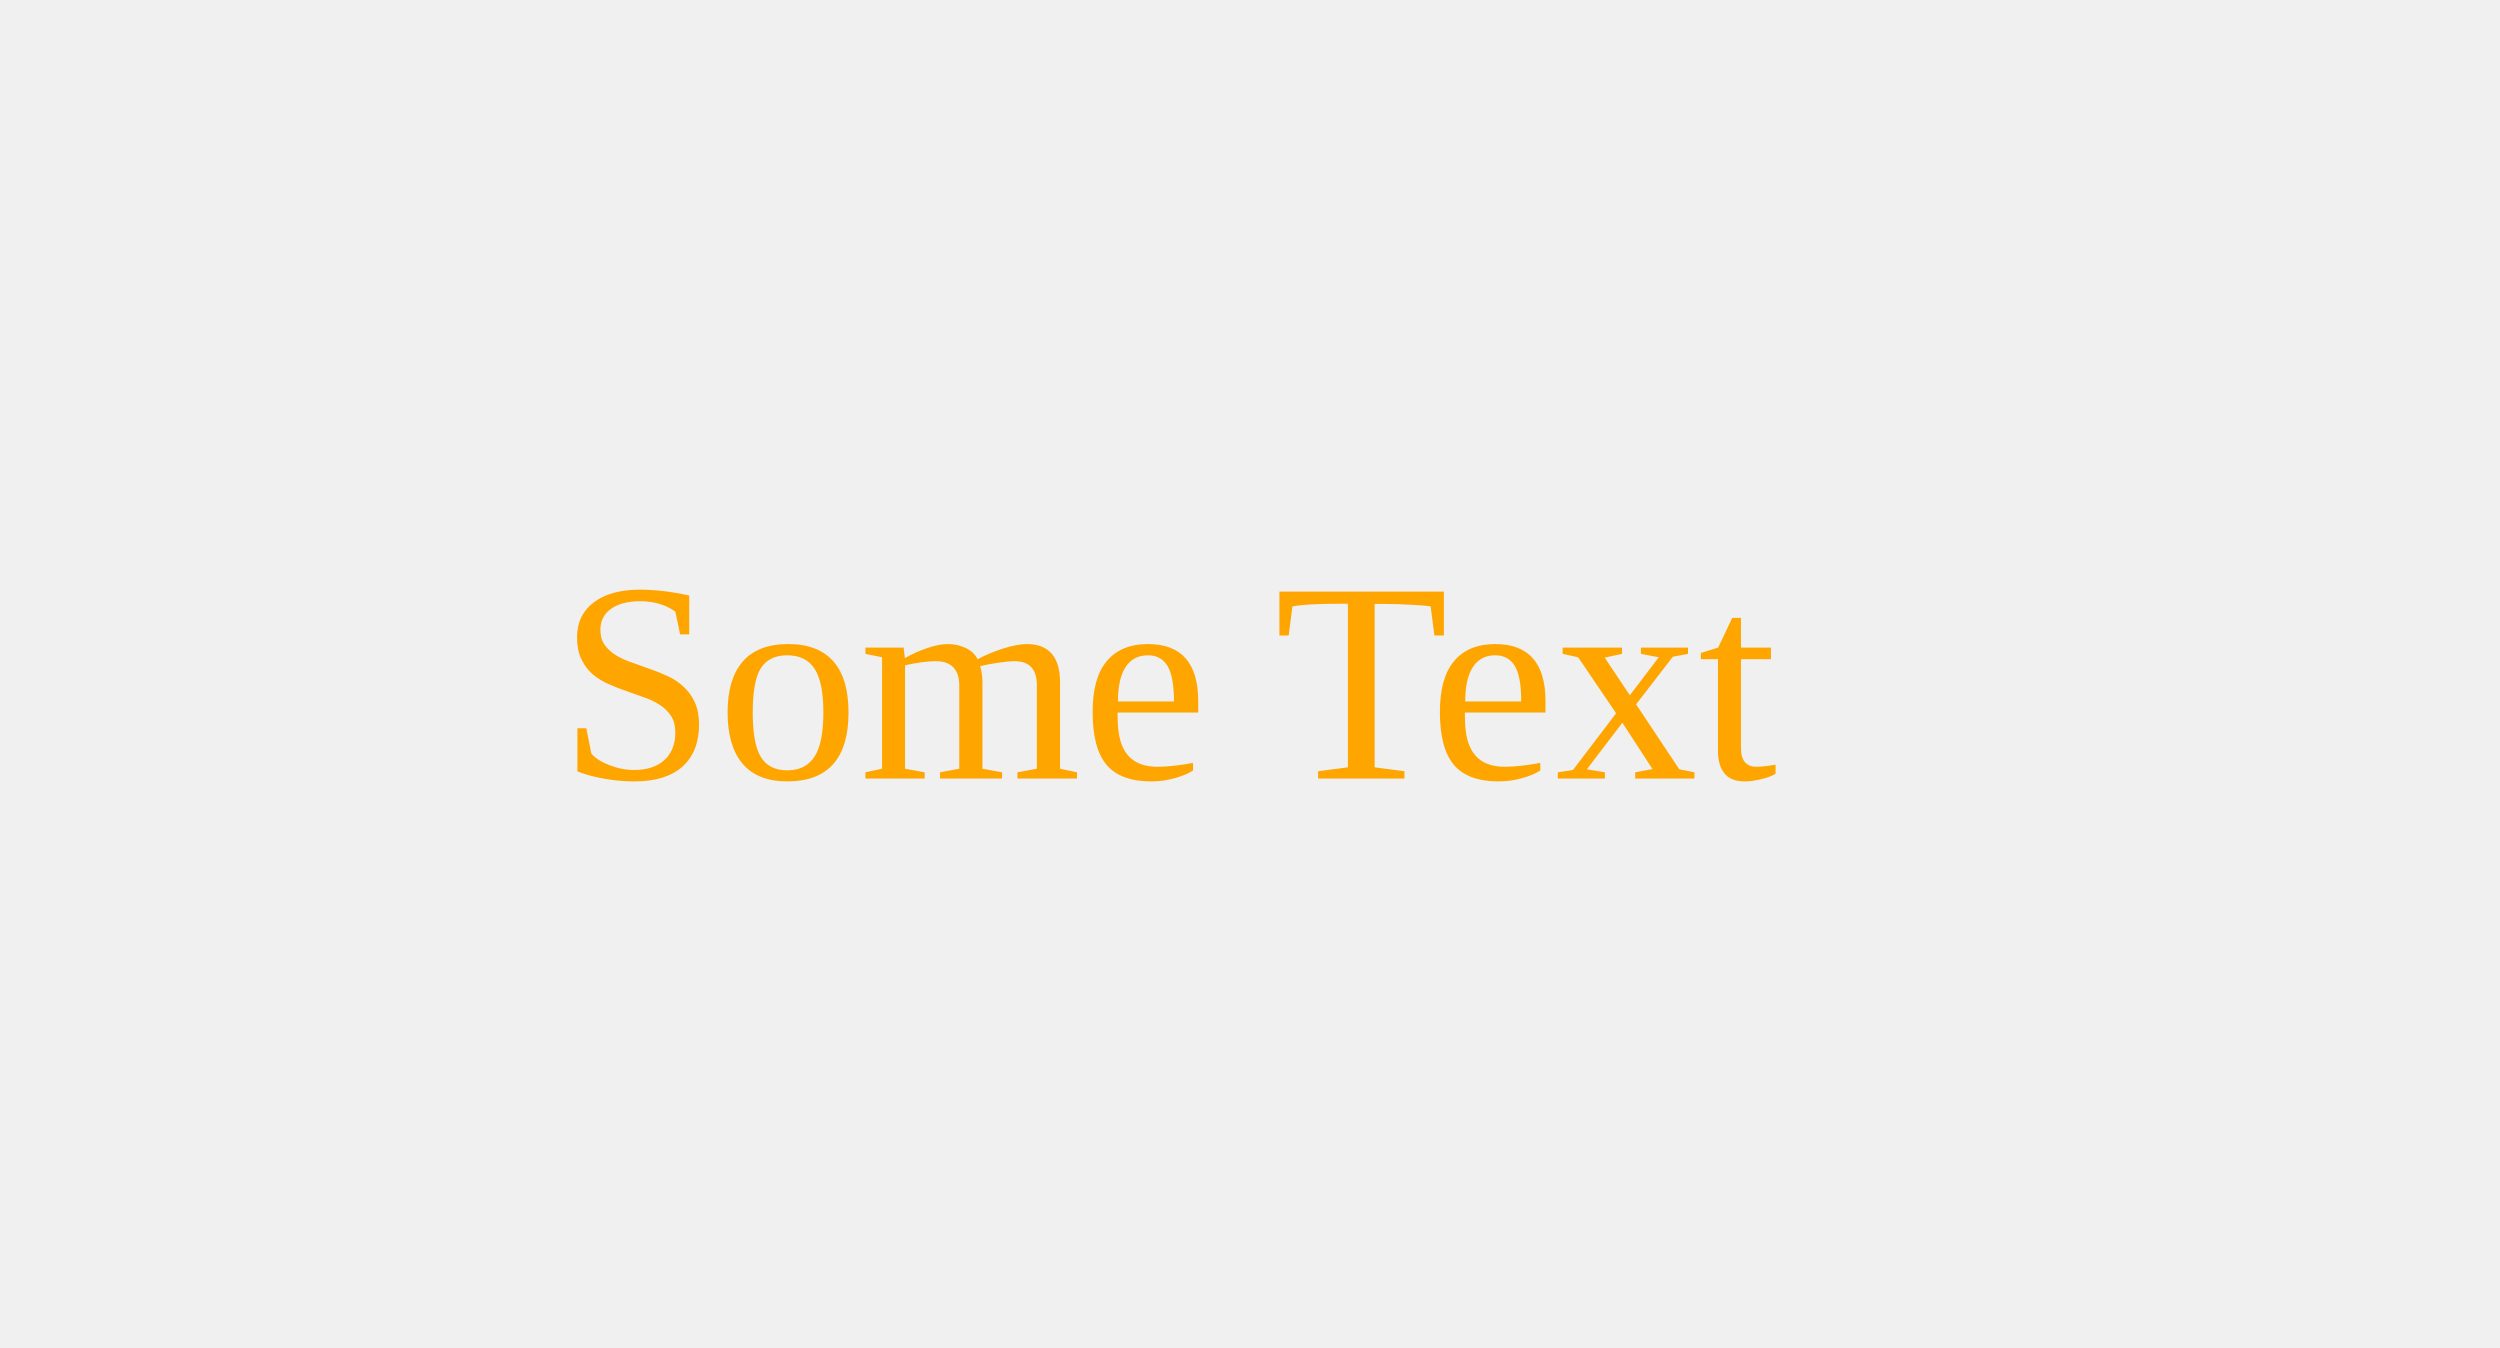
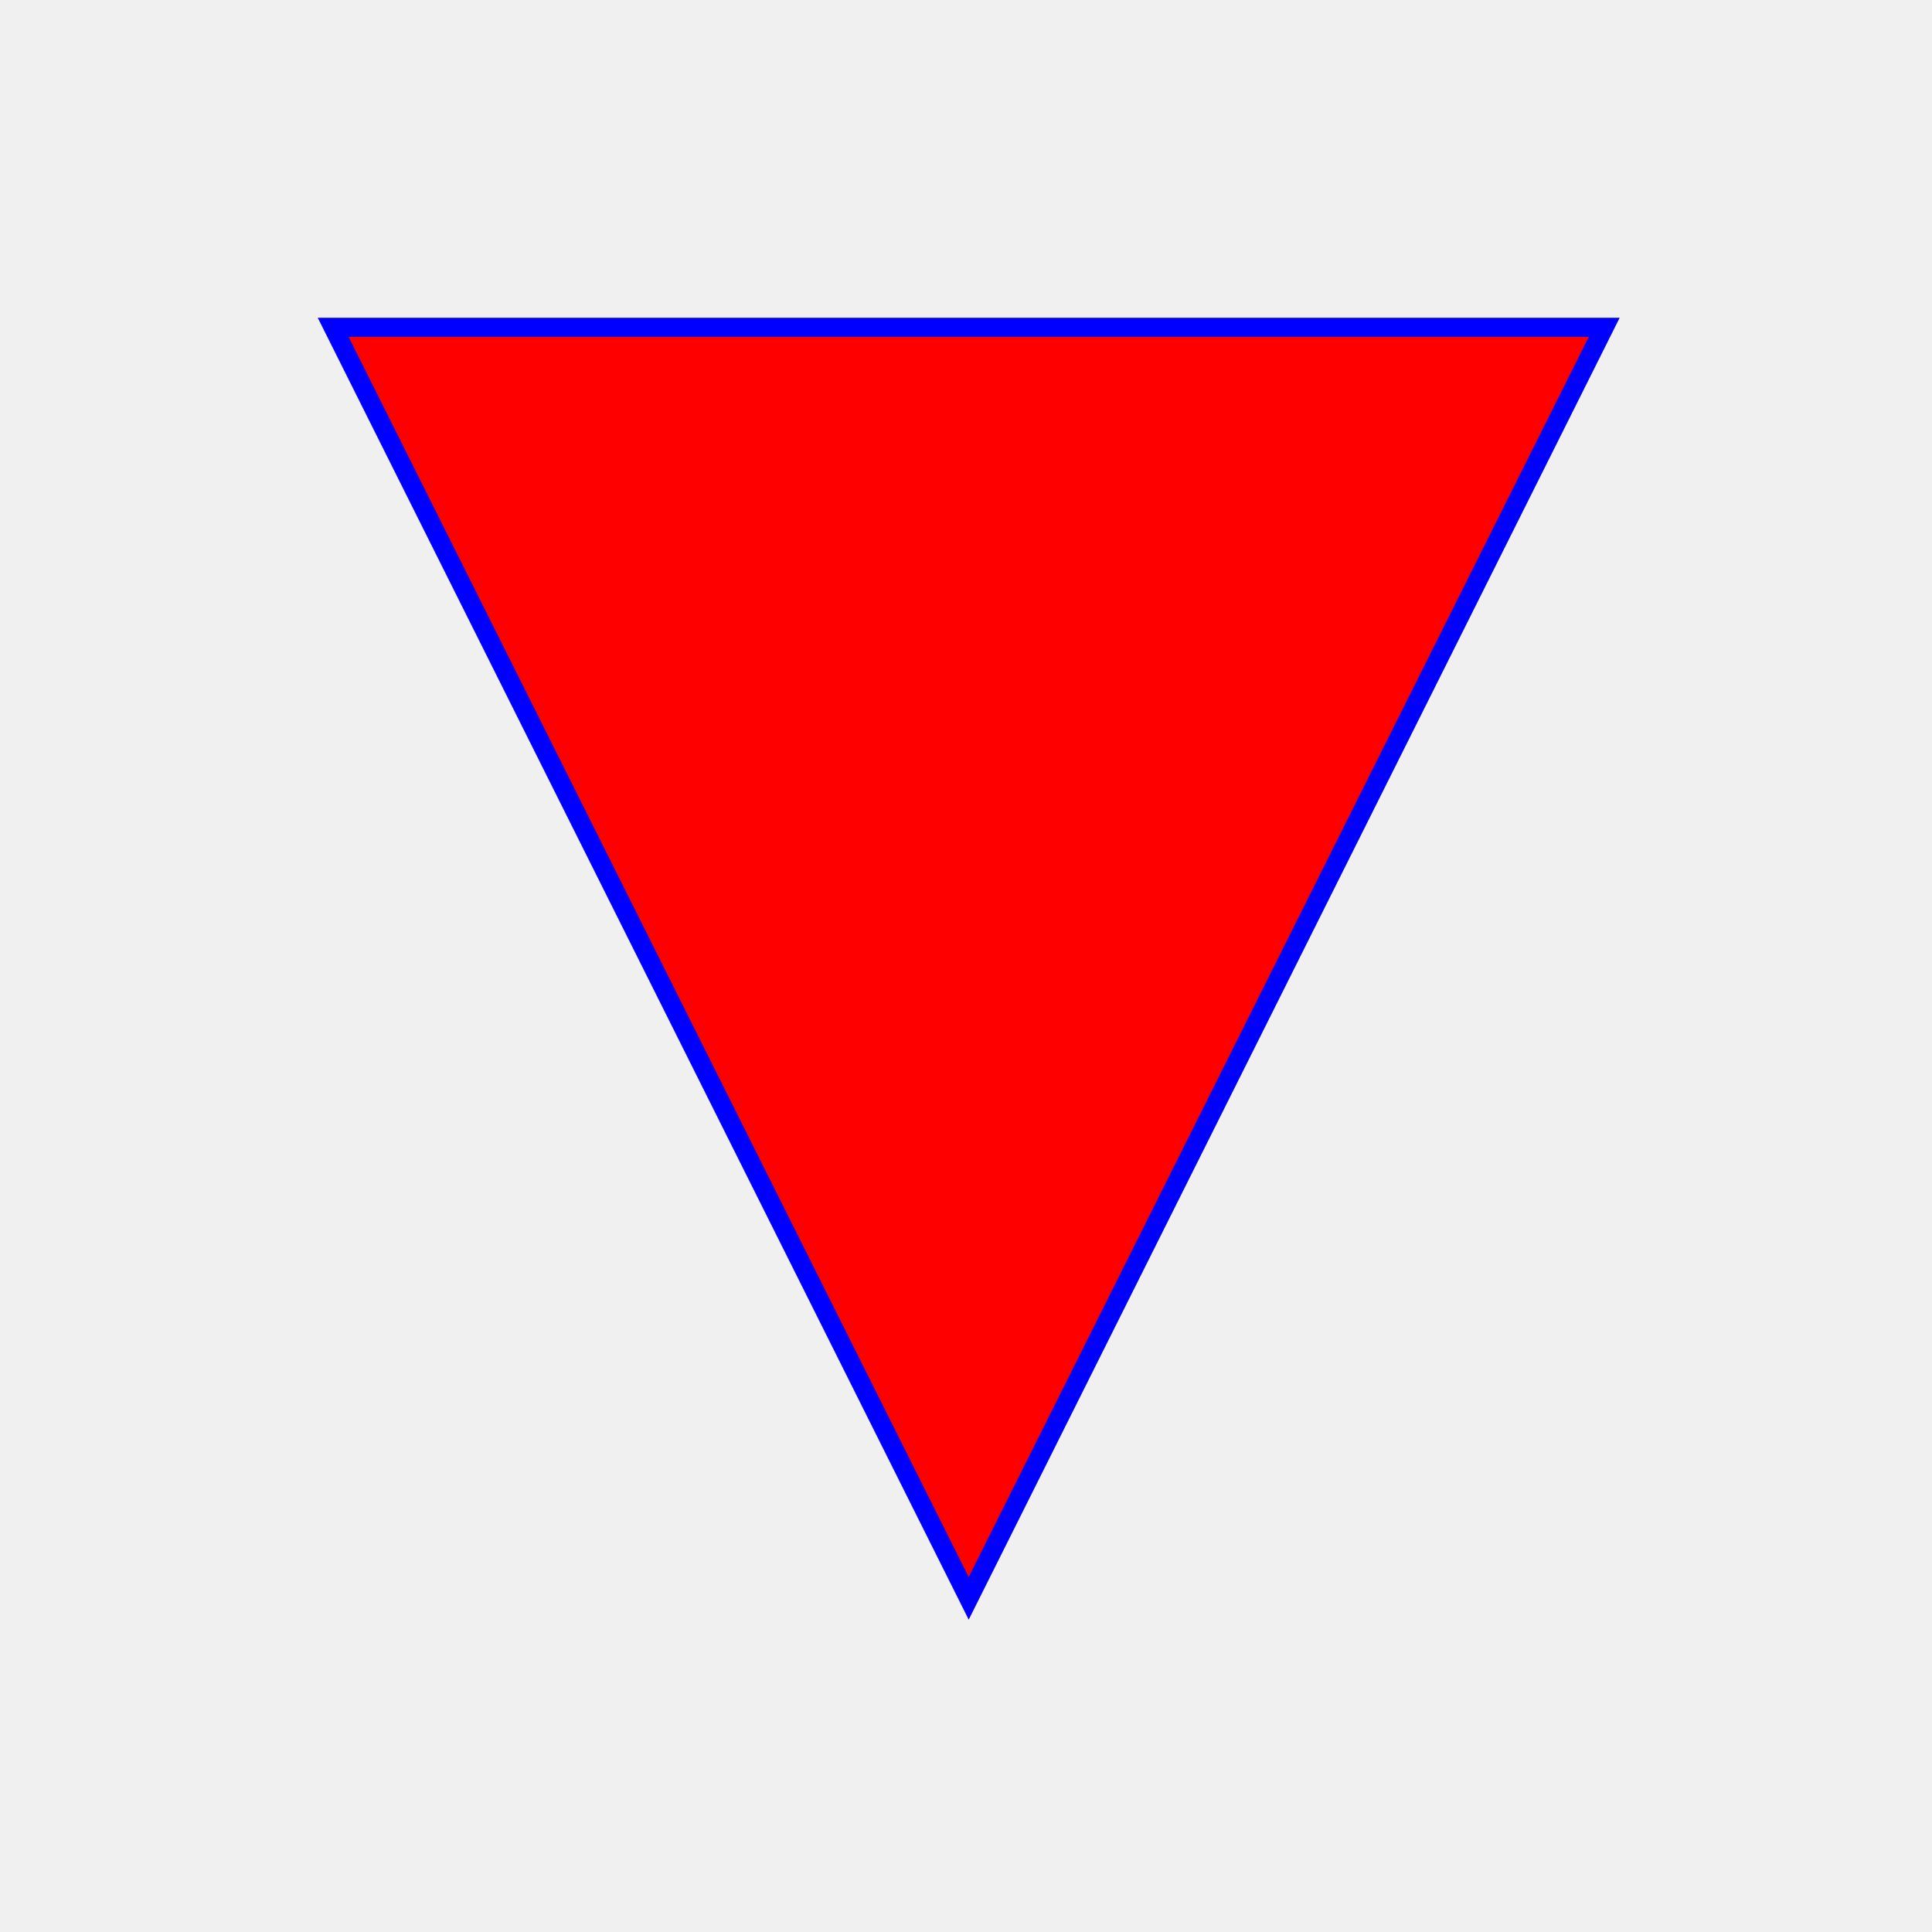
- <svg xmlns="http://www.w3.org/2000/svg" contentScriptType="text/ecmascript" width="219.0px" zoomAndPan="magnify" contentStyleType="text/css" height="118.0px" preserveAspectRatio="xMidYMid meet" version="1.0">
-   <g id="one" style="kite9-type: diagram; kite9-padding: 50px;" debug="position: ; horiz: CENTER; vert: CENTER; sizing: MINIMIZE; layout: null; d-bounds: [0.0,0.0] [219.0,118.0]; " class=" kite9-diagram" kite9-elem="diagram">
+ <svg xmlns="http://www.w3.org/2000/svg" contentScriptType="text/ecmascript" width="304.0px" zoomAndPan="magnify" contentStyleType="text/css" height="304.0px" preserveAspectRatio="xMidYMid meet" version="1.0">
+   <g id="one" style="kite9-type: diagram; kite9-padding: 50px;" debug="position: ; horiz: CENTER; vert: CENTER; sizing: MINIMIZE; layout: null; d-bounds: [0.0,0.0] [304.0,304.0]; " class=" kite9-diagram" kite9-elem="diagram">
    <g style="fill: white; stroke: grey; stroke-width: 3px; ">
-       <g id="someelement" style="kite9-type: svg; " debug="position: ; horiz: CENTER; vert: CENTER; d-bounds: [50.0,50.0] [119.0,18.0]; " class=" kite9-someelement" kite9-elem="someelement" transform="translate(48.87695,68.20068)">
-         <text style="font-size: 25px; stroke: none; fill: orange; ">Some Text</text>
+       <g id="someelement" style="kite9-type: svg; " debug="position: ; horiz: CENTER; vert: CENTER; d-bounds: [50.0,50.0] [204.0,204.0]; " class=" kite9-someelement" kite9-elem="someelement" transform="translate(-47.57295,-48.5)">
+         <path fill="red" d="M 100 100 L 300 100 L 200 300 z" stroke-width="3" stroke="blue" />
      </g>
    </g>
  </g>
</svg>
